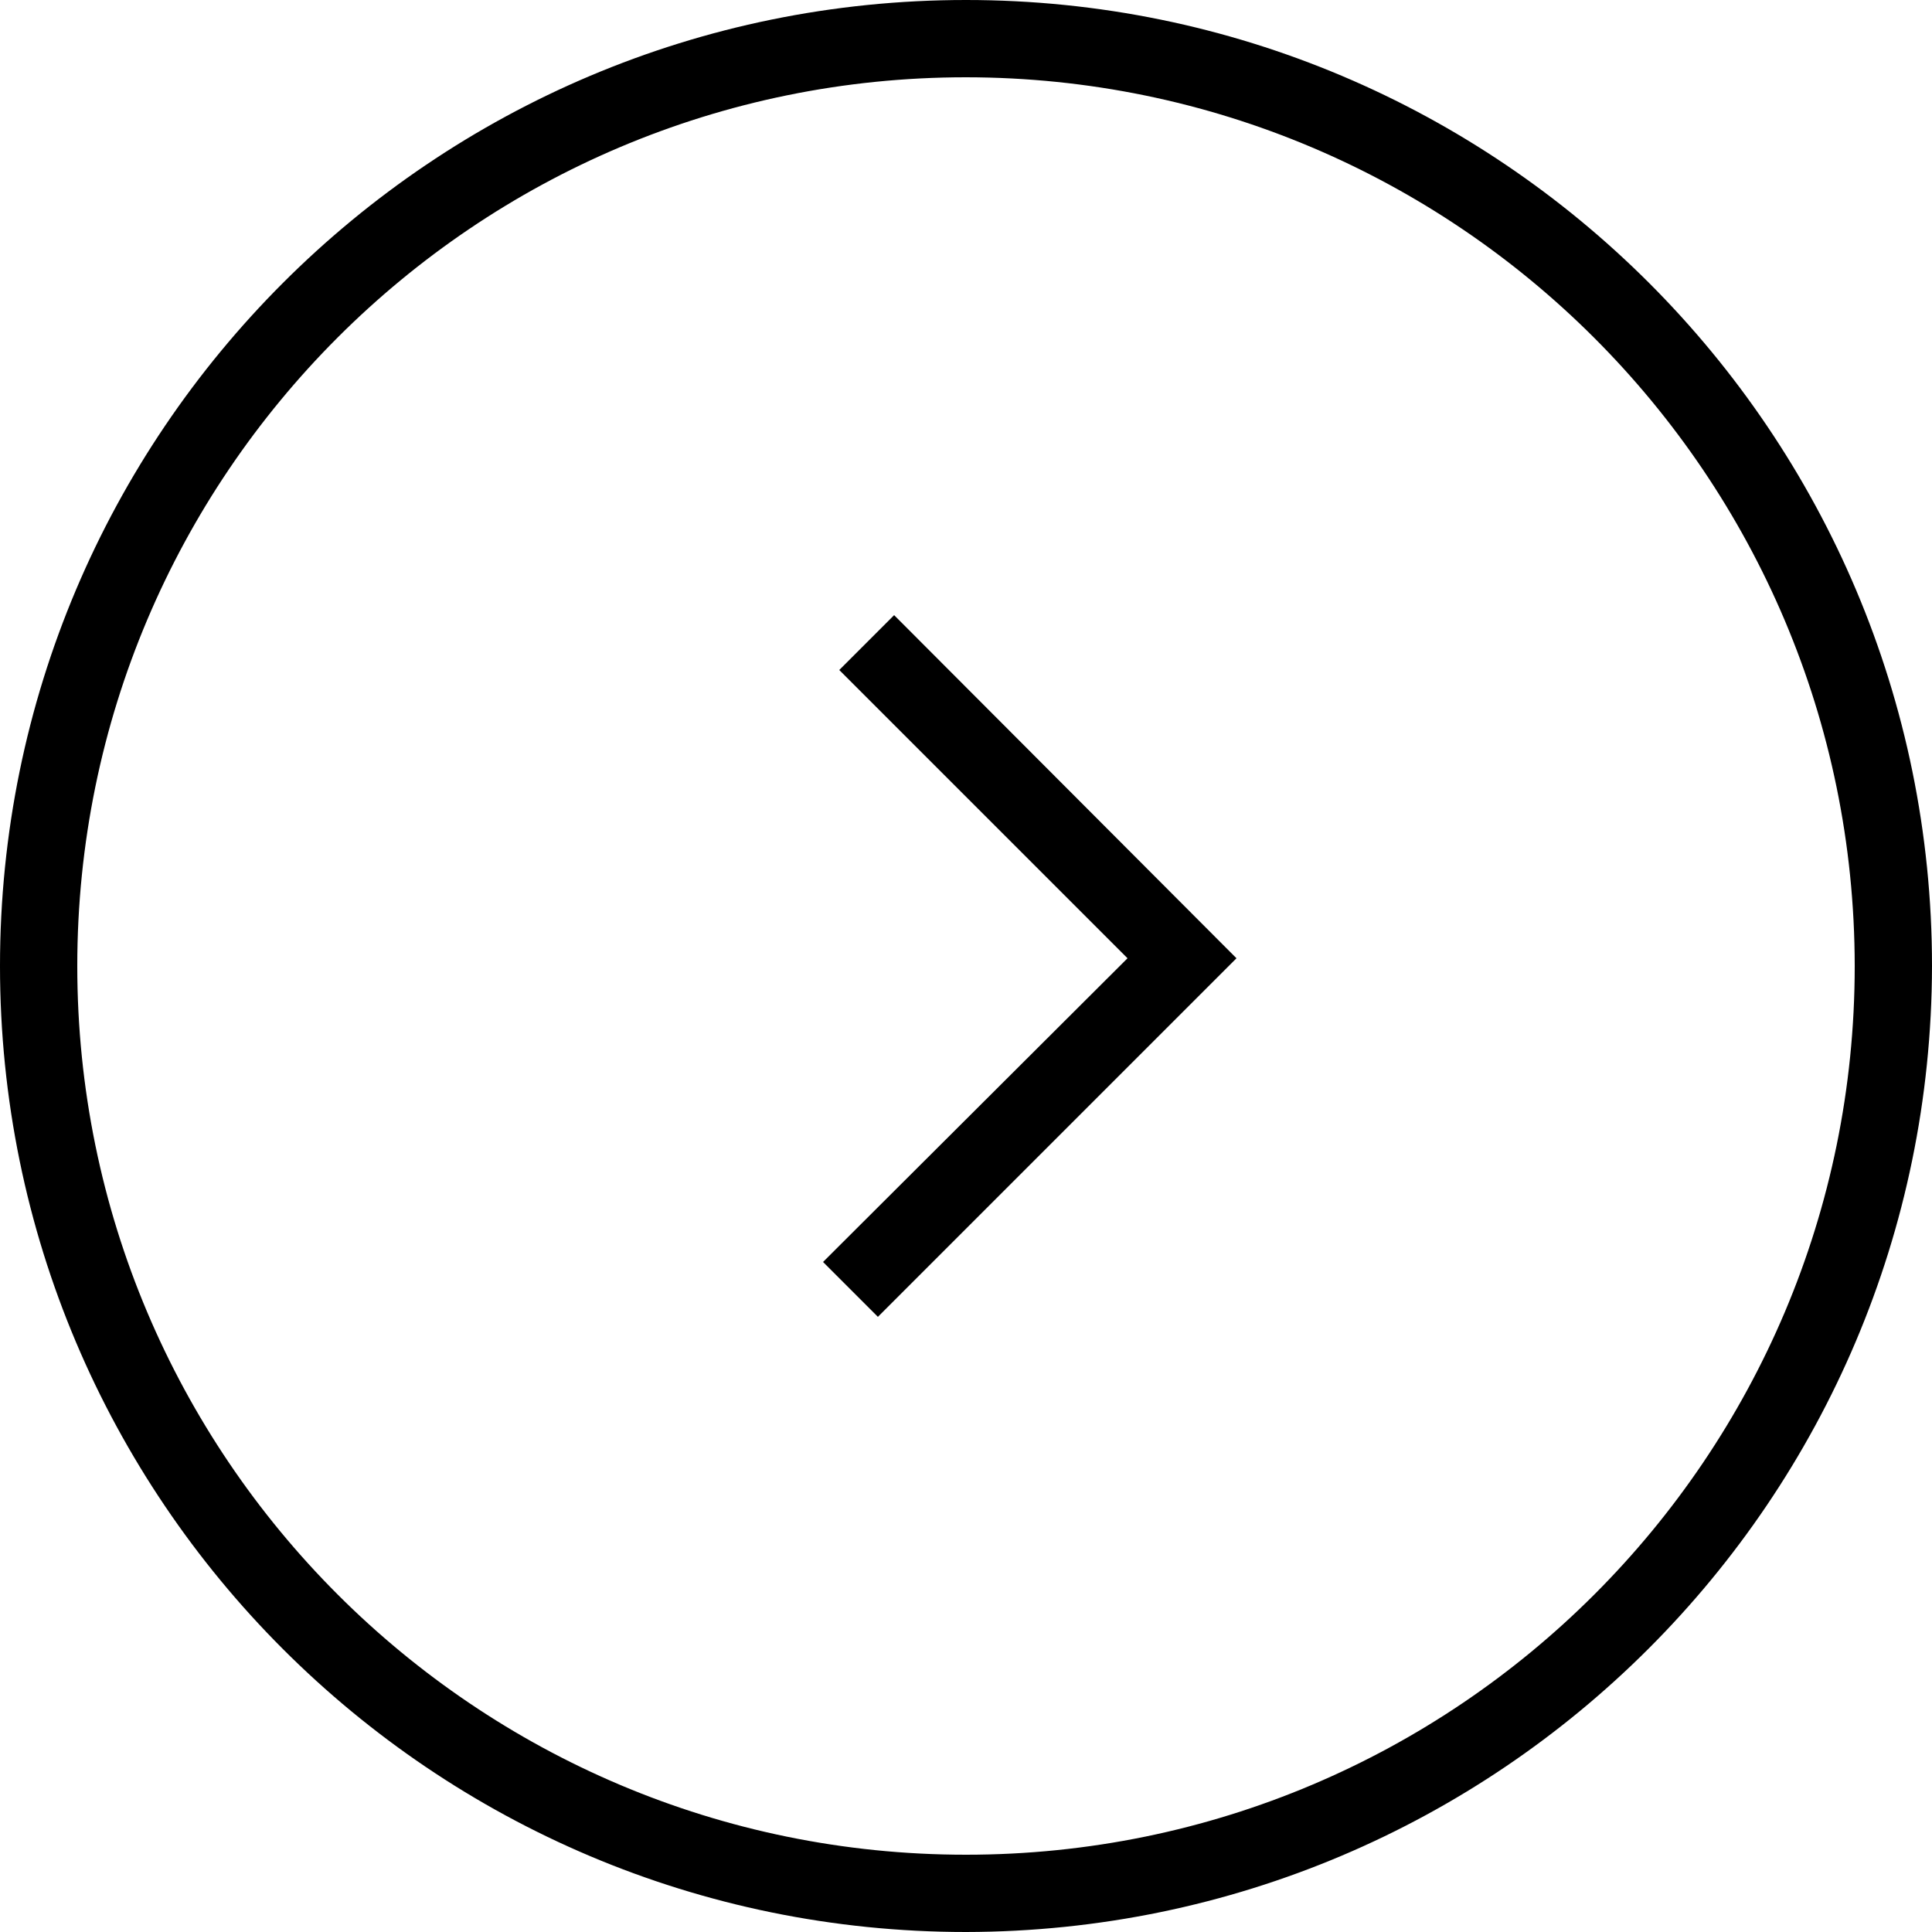
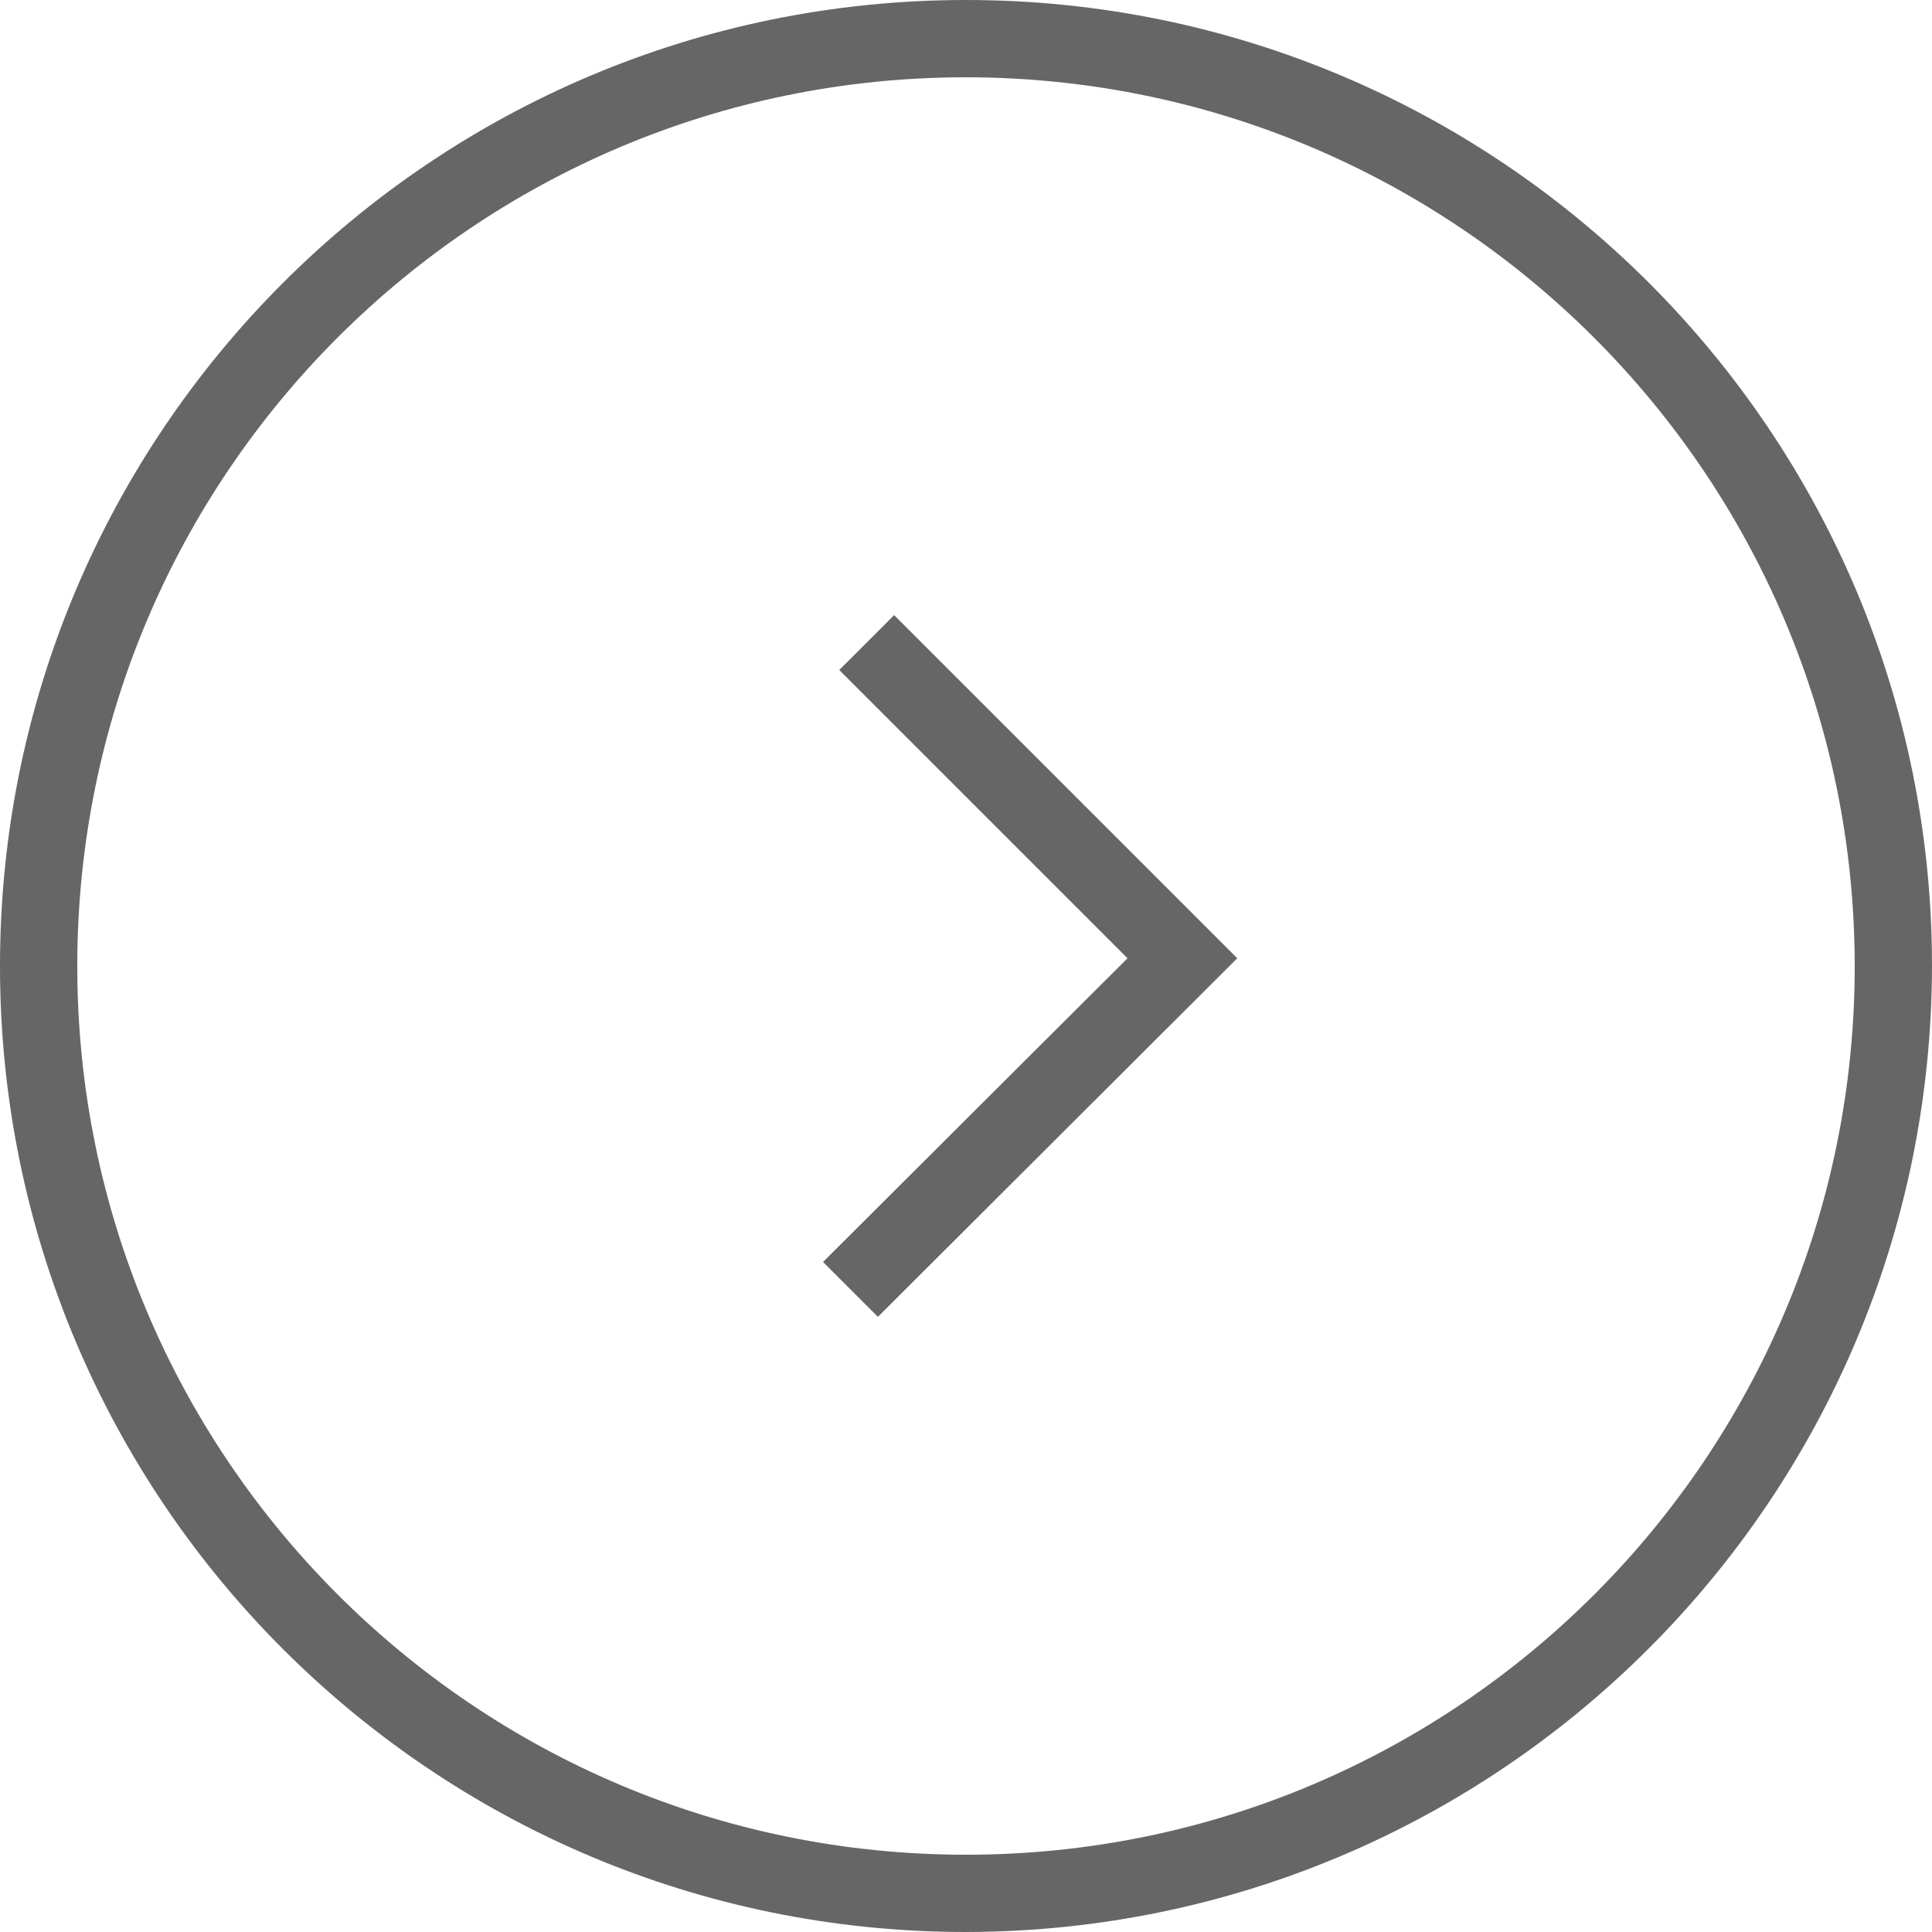
- <svg xmlns="http://www.w3.org/2000/svg" id="Layer_1" data-name="Layer 1" viewBox="0 0 25 25">
+ <svg xmlns="http://www.w3.org/2000/svg" viewBox="0 0 25 25">
  <defs>
-     <style>.cls-1{fill:#000;}</style>
+     <style>.cls-1{fill:#666;}</style>
  </defs>
-   <polygon class="cls-1" points="11.36 17.04 10.65 16.33 14.59 12.4 10.86 8.67 11.57 7.96 16 12.4 11.36 17.04" />
-   <path class="cls-1" d="M12.5,25A12.5,12.5,0,1,1,25,12.5,12.52,12.52,0,0,1,12.5,25Zm0-24A11.5,11.5,0,1,0,24,12.5,11.51,11.51,0,0,0,12.5,1Z" />
+   <g id="Layer_2" data-name="Layer 2">
+     <g id="Layer_1-2" data-name="Layer 1">
+       <polygon class="cls-1" points="11.36 17.04 10.65 16.33 14.59 12.4 10.86 8.67 11.57 7.96 16.01 12.4 11.36 17.04" />
+       <path class="cls-1" d="M12.5,25A12.5,12.5,0,1,1,25,12.5,12.52,12.52,0,0,1,12.5,25Zm0-24A11.5,11.5,0,1,0,24,12.5,11.51,11.51,0,0,0,12.5,1Z" />
+     </g>
+   </g>
</svg>
